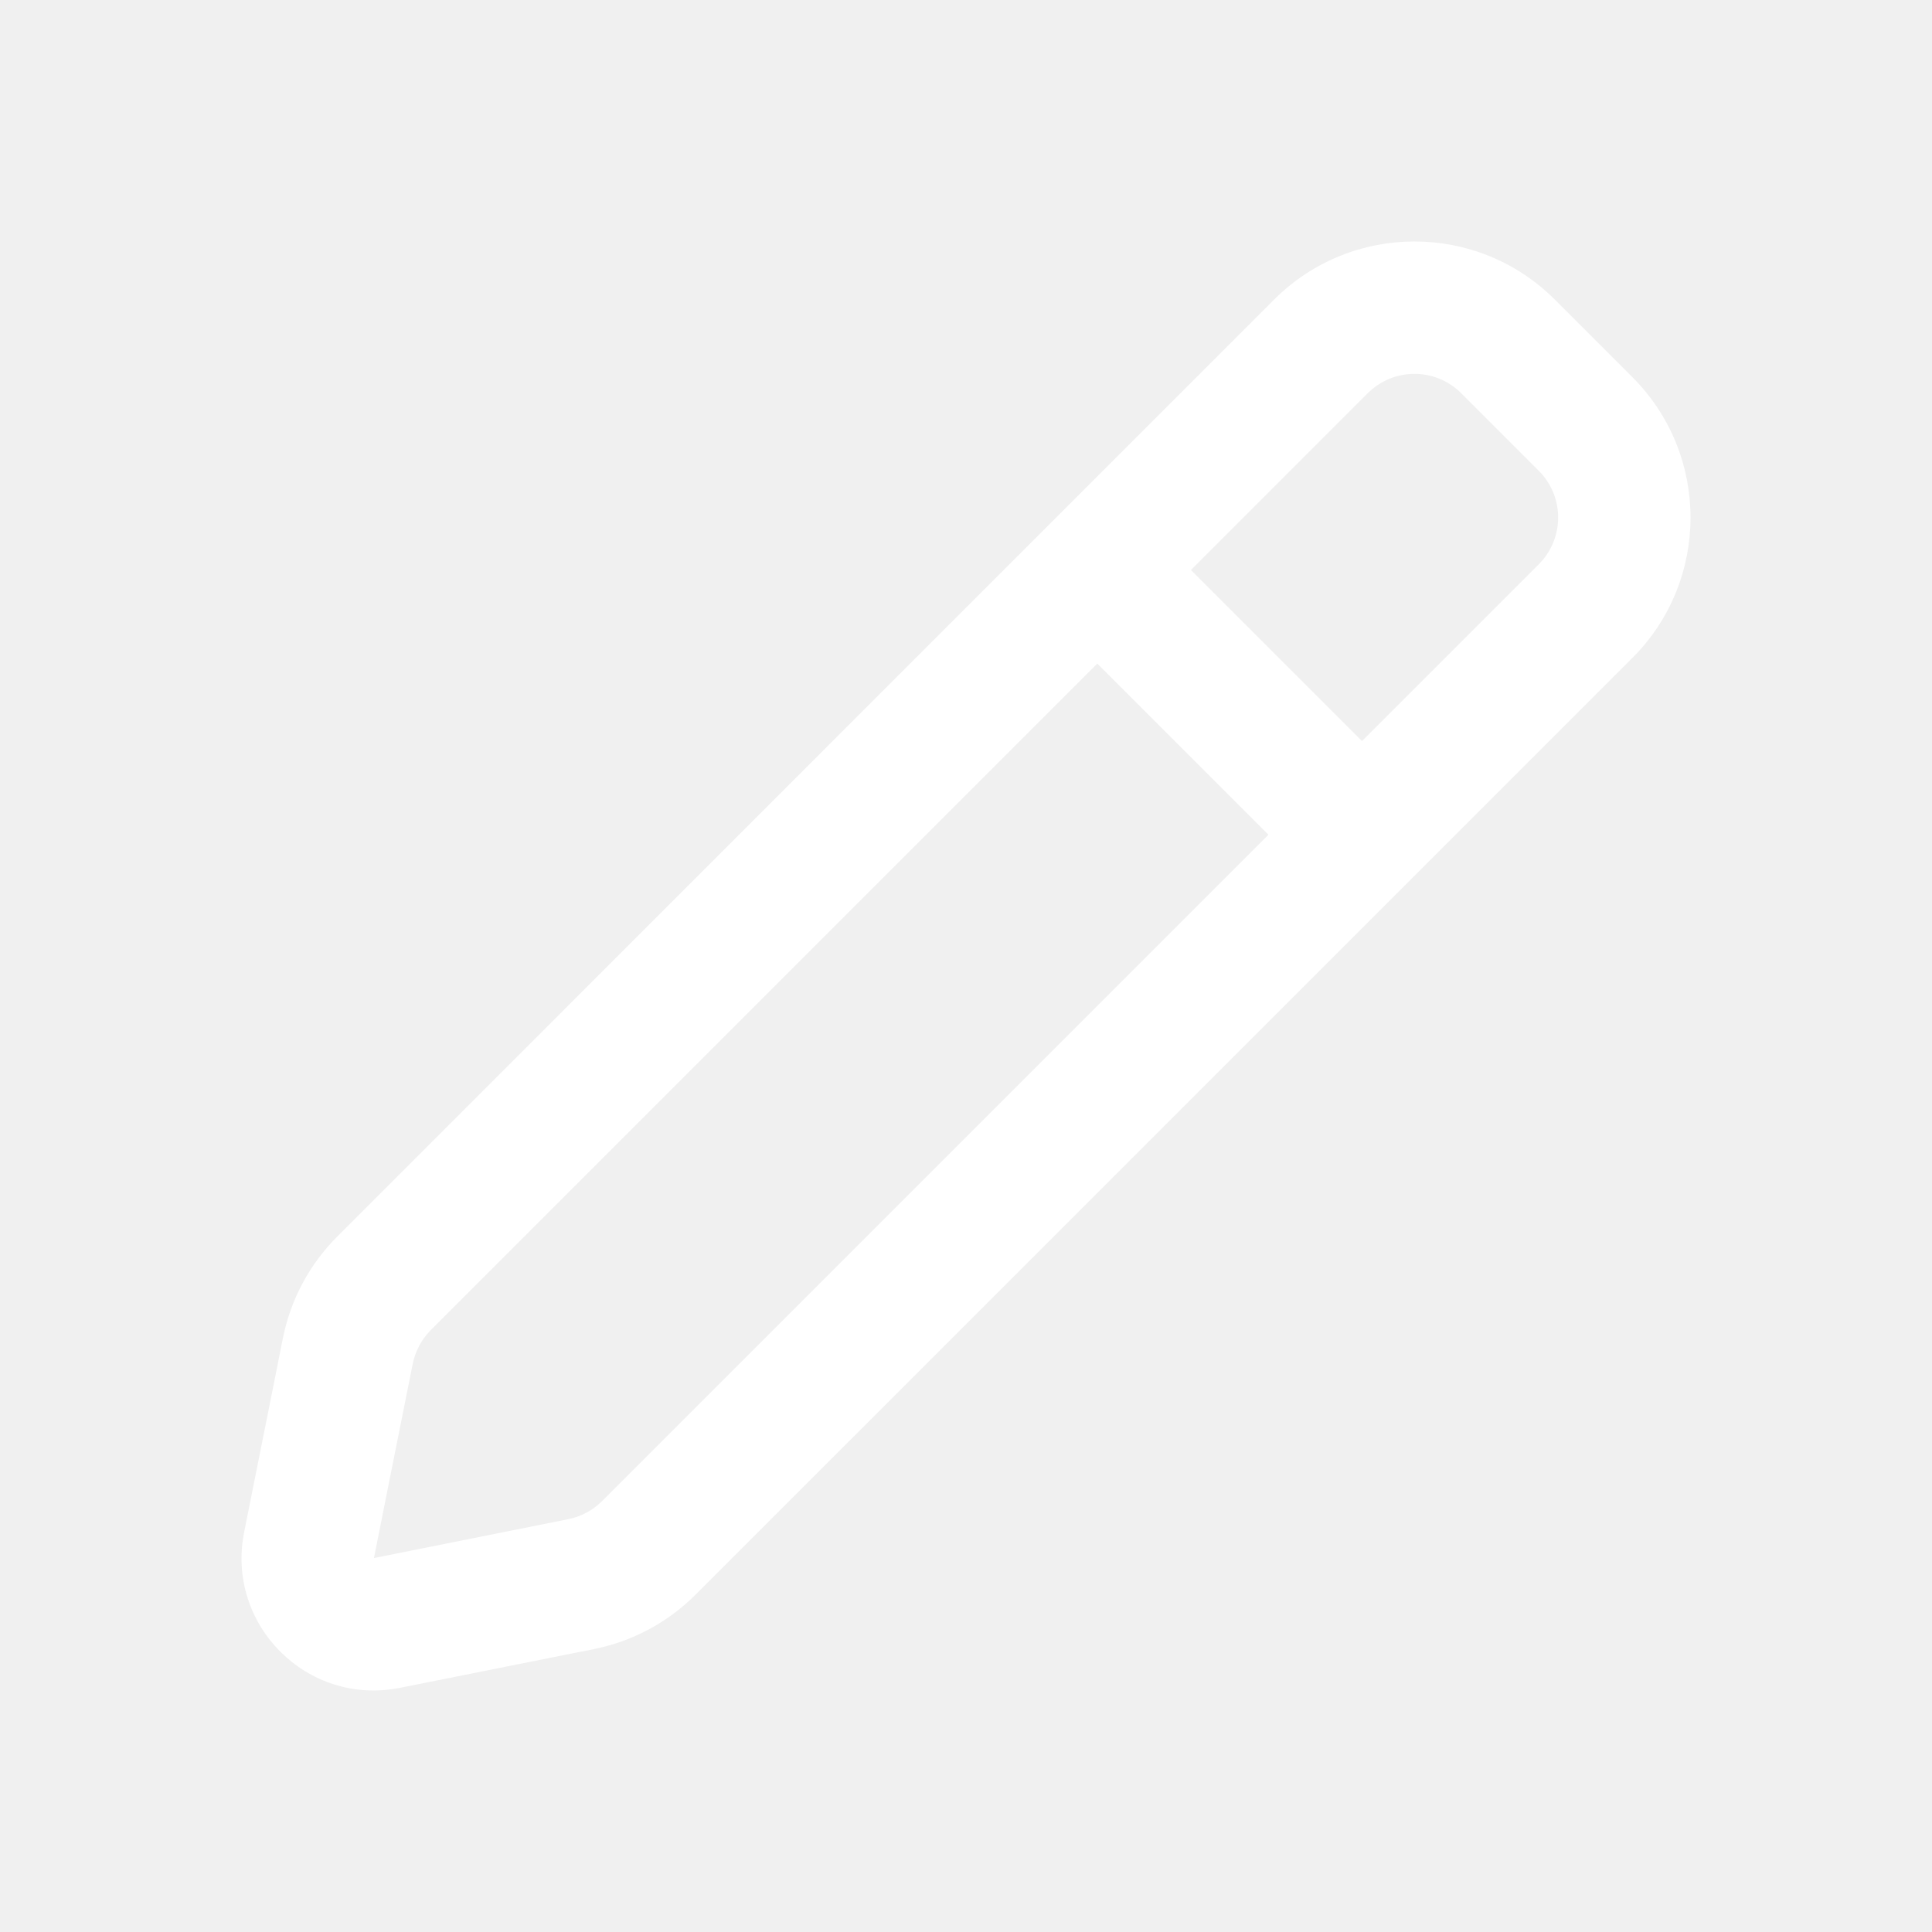
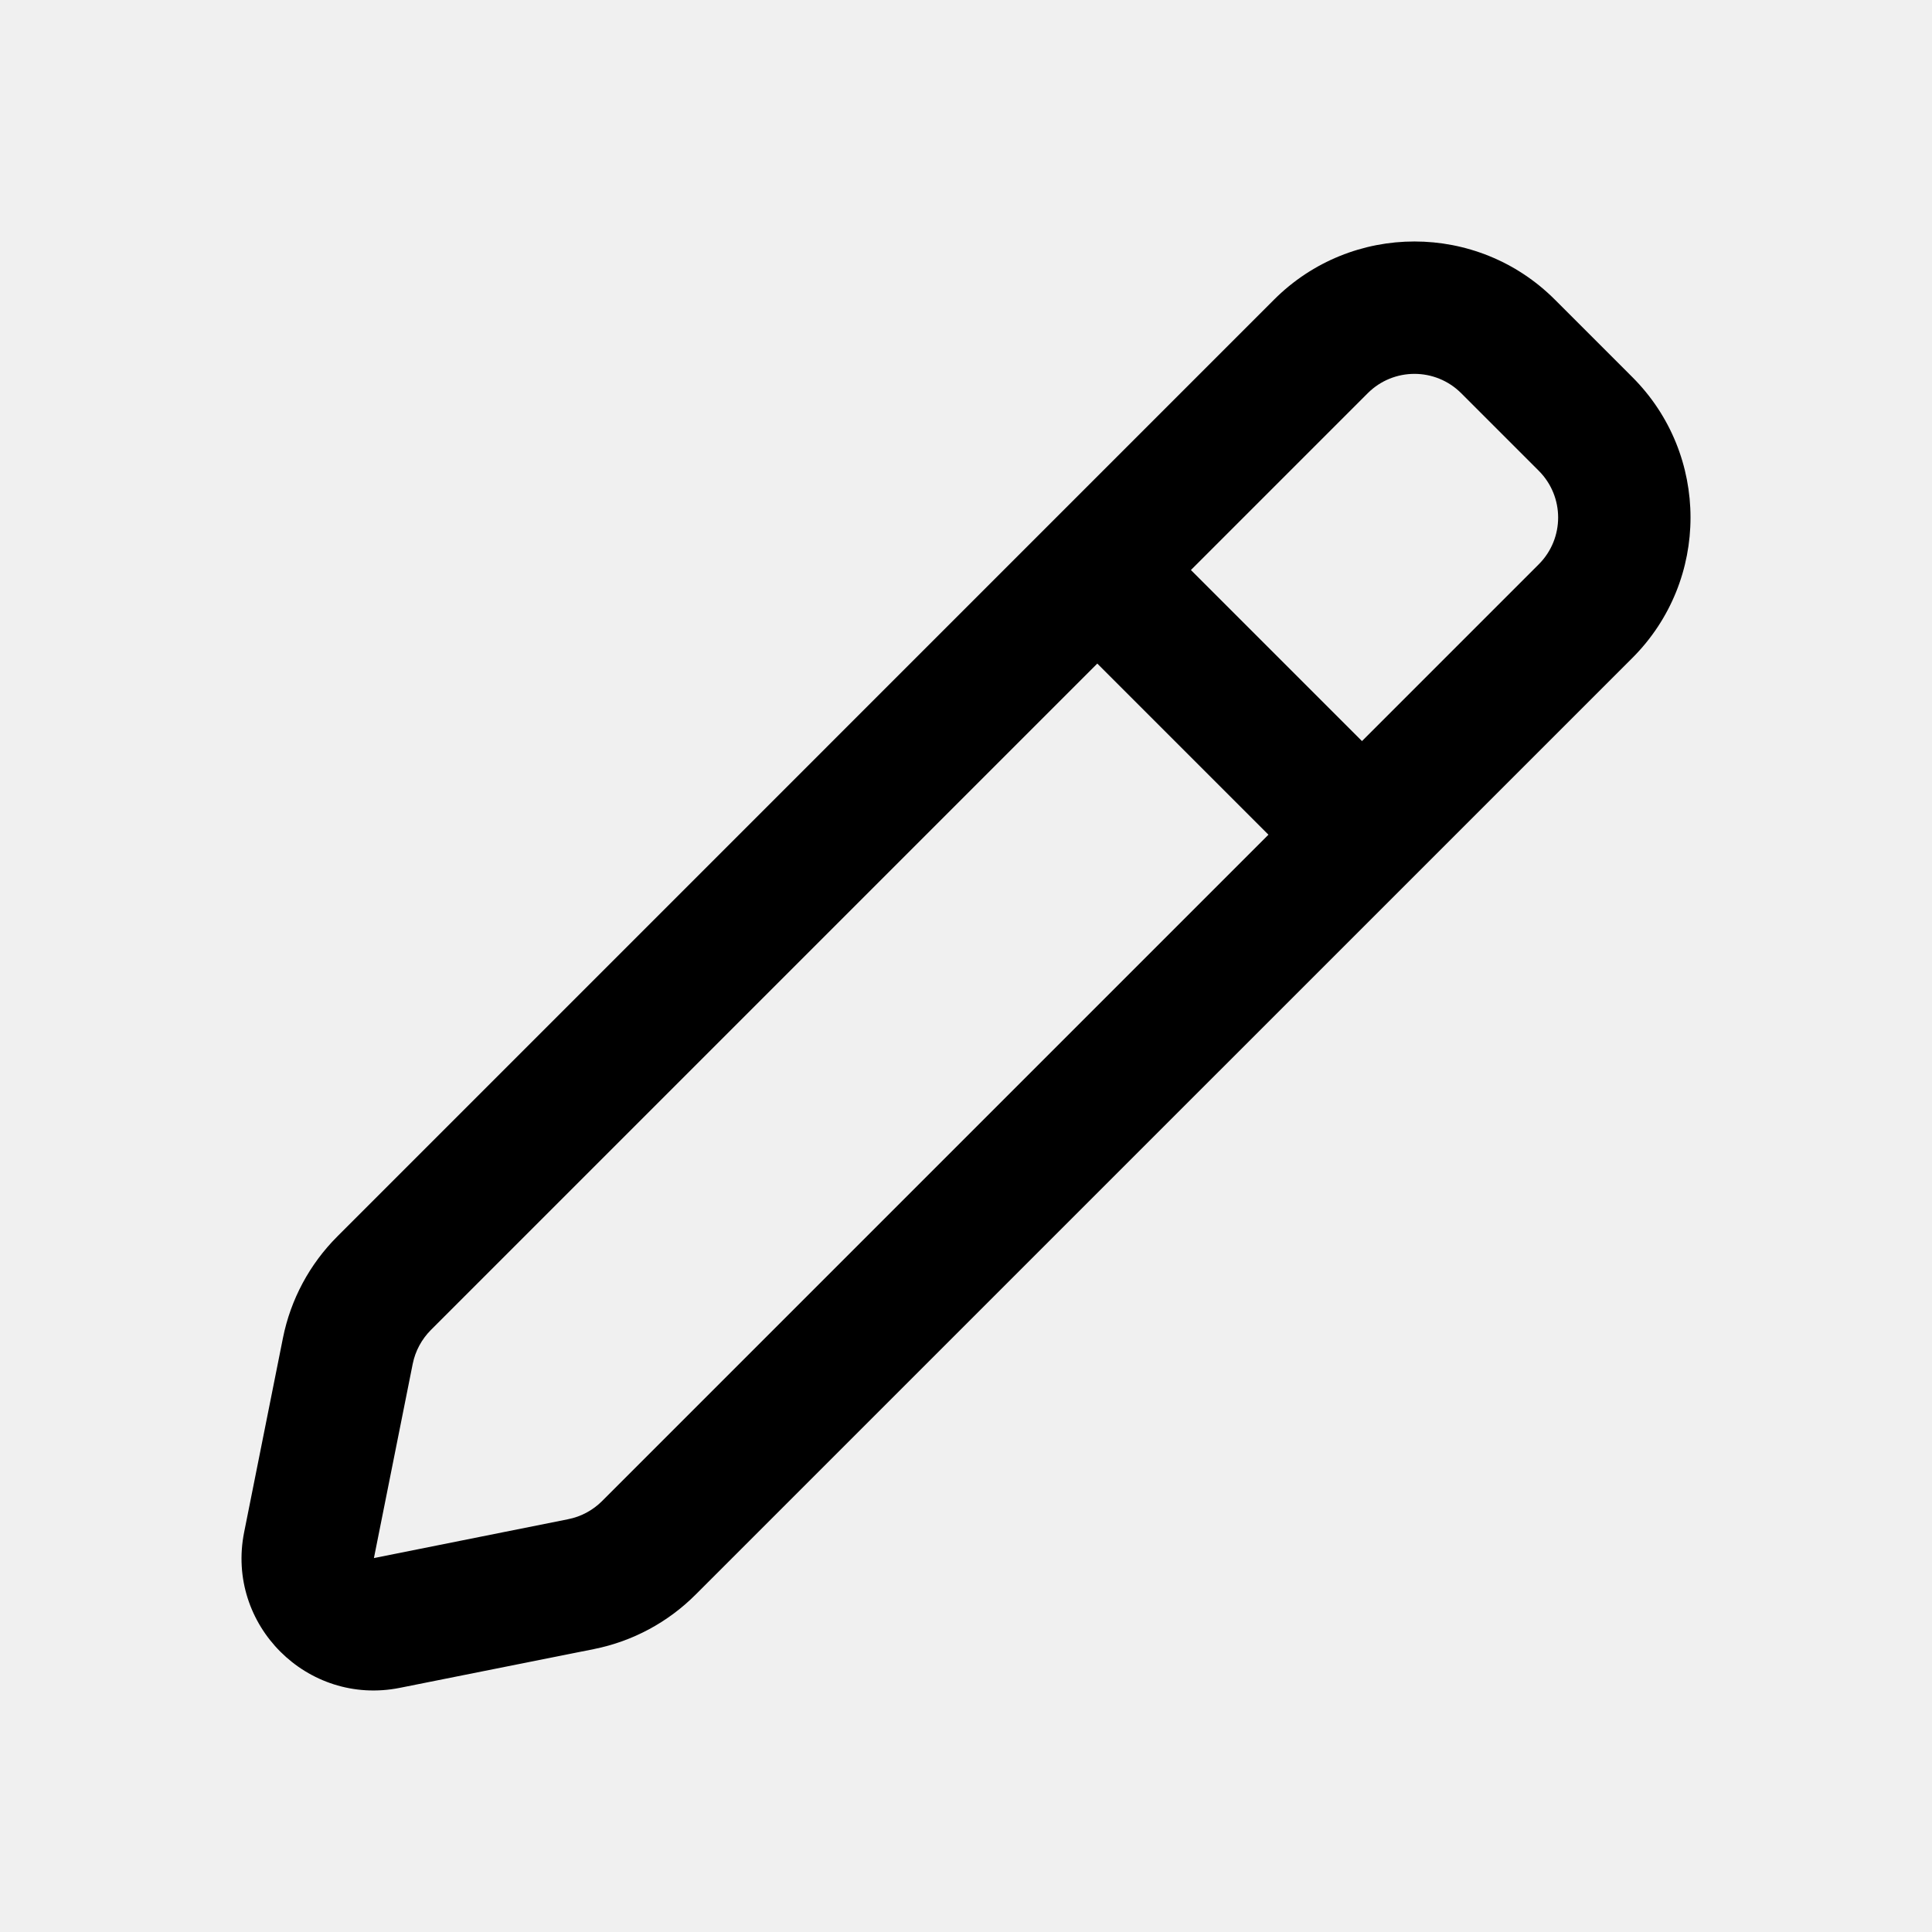
<svg xmlns="http://www.w3.org/2000/svg" width="24" height="24" viewBox="0 0 24 24" fill="none">
-   <path fill-rule="evenodd" clip-rule="evenodd" d="M19.315 3.722C18.352 2.759 16.79 2.759 15.827 3.722L4.19 15.36C3.846 15.704 3.611 16.142 3.515 16.62L3.033 19.033C2.803 20.183 3.817 21.197 4.967 20.967L7.38 20.485C7.858 20.389 8.296 20.154 8.64 19.81L20.278 8.173C21.241 7.21 21.241 5.648 20.278 4.685L19.315 3.722ZM16.99 4.885C17.311 4.564 17.831 4.564 18.152 4.885L19.115 5.848C19.436 6.169 19.436 6.689 19.115 7.01L16.919 9.206L14.794 7.081L16.99 4.885ZM13.631 8.243L5.352 16.522C5.238 16.637 5.159 16.783 5.127 16.942L4.645 19.355L7.058 18.872C7.217 18.841 7.363 18.762 7.478 18.648L15.757 10.369L13.631 8.243Z" fill="white" />
+   <path fill-rule="evenodd" clip-rule="evenodd" d="M19.315 3.722C18.352 2.759 16.79 2.759 15.827 3.722L4.19 15.36C3.846 15.704 3.611 16.142 3.515 16.62L3.033 19.033C2.803 20.183 3.817 21.197 4.967 20.967L7.38 20.485C7.858 20.389 8.296 20.154 8.64 19.81L20.278 8.173C21.241 7.21 21.241 5.648 20.278 4.685L19.315 3.722ZM16.99 4.885C17.311 4.564 17.831 4.564 18.152 4.885L19.115 5.848C19.436 6.169 19.436 6.689 19.115 7.01L16.919 9.206L14.794 7.081L16.99 4.885ZM13.631 8.243L5.352 16.522C5.238 16.637 5.159 16.783 5.127 16.942L4.645 19.355L7.058 18.872C7.217 18.841 7.363 18.762 7.478 18.648L15.757 10.369L13.631 8.243Z" fill="currentColor" />
</svg>
